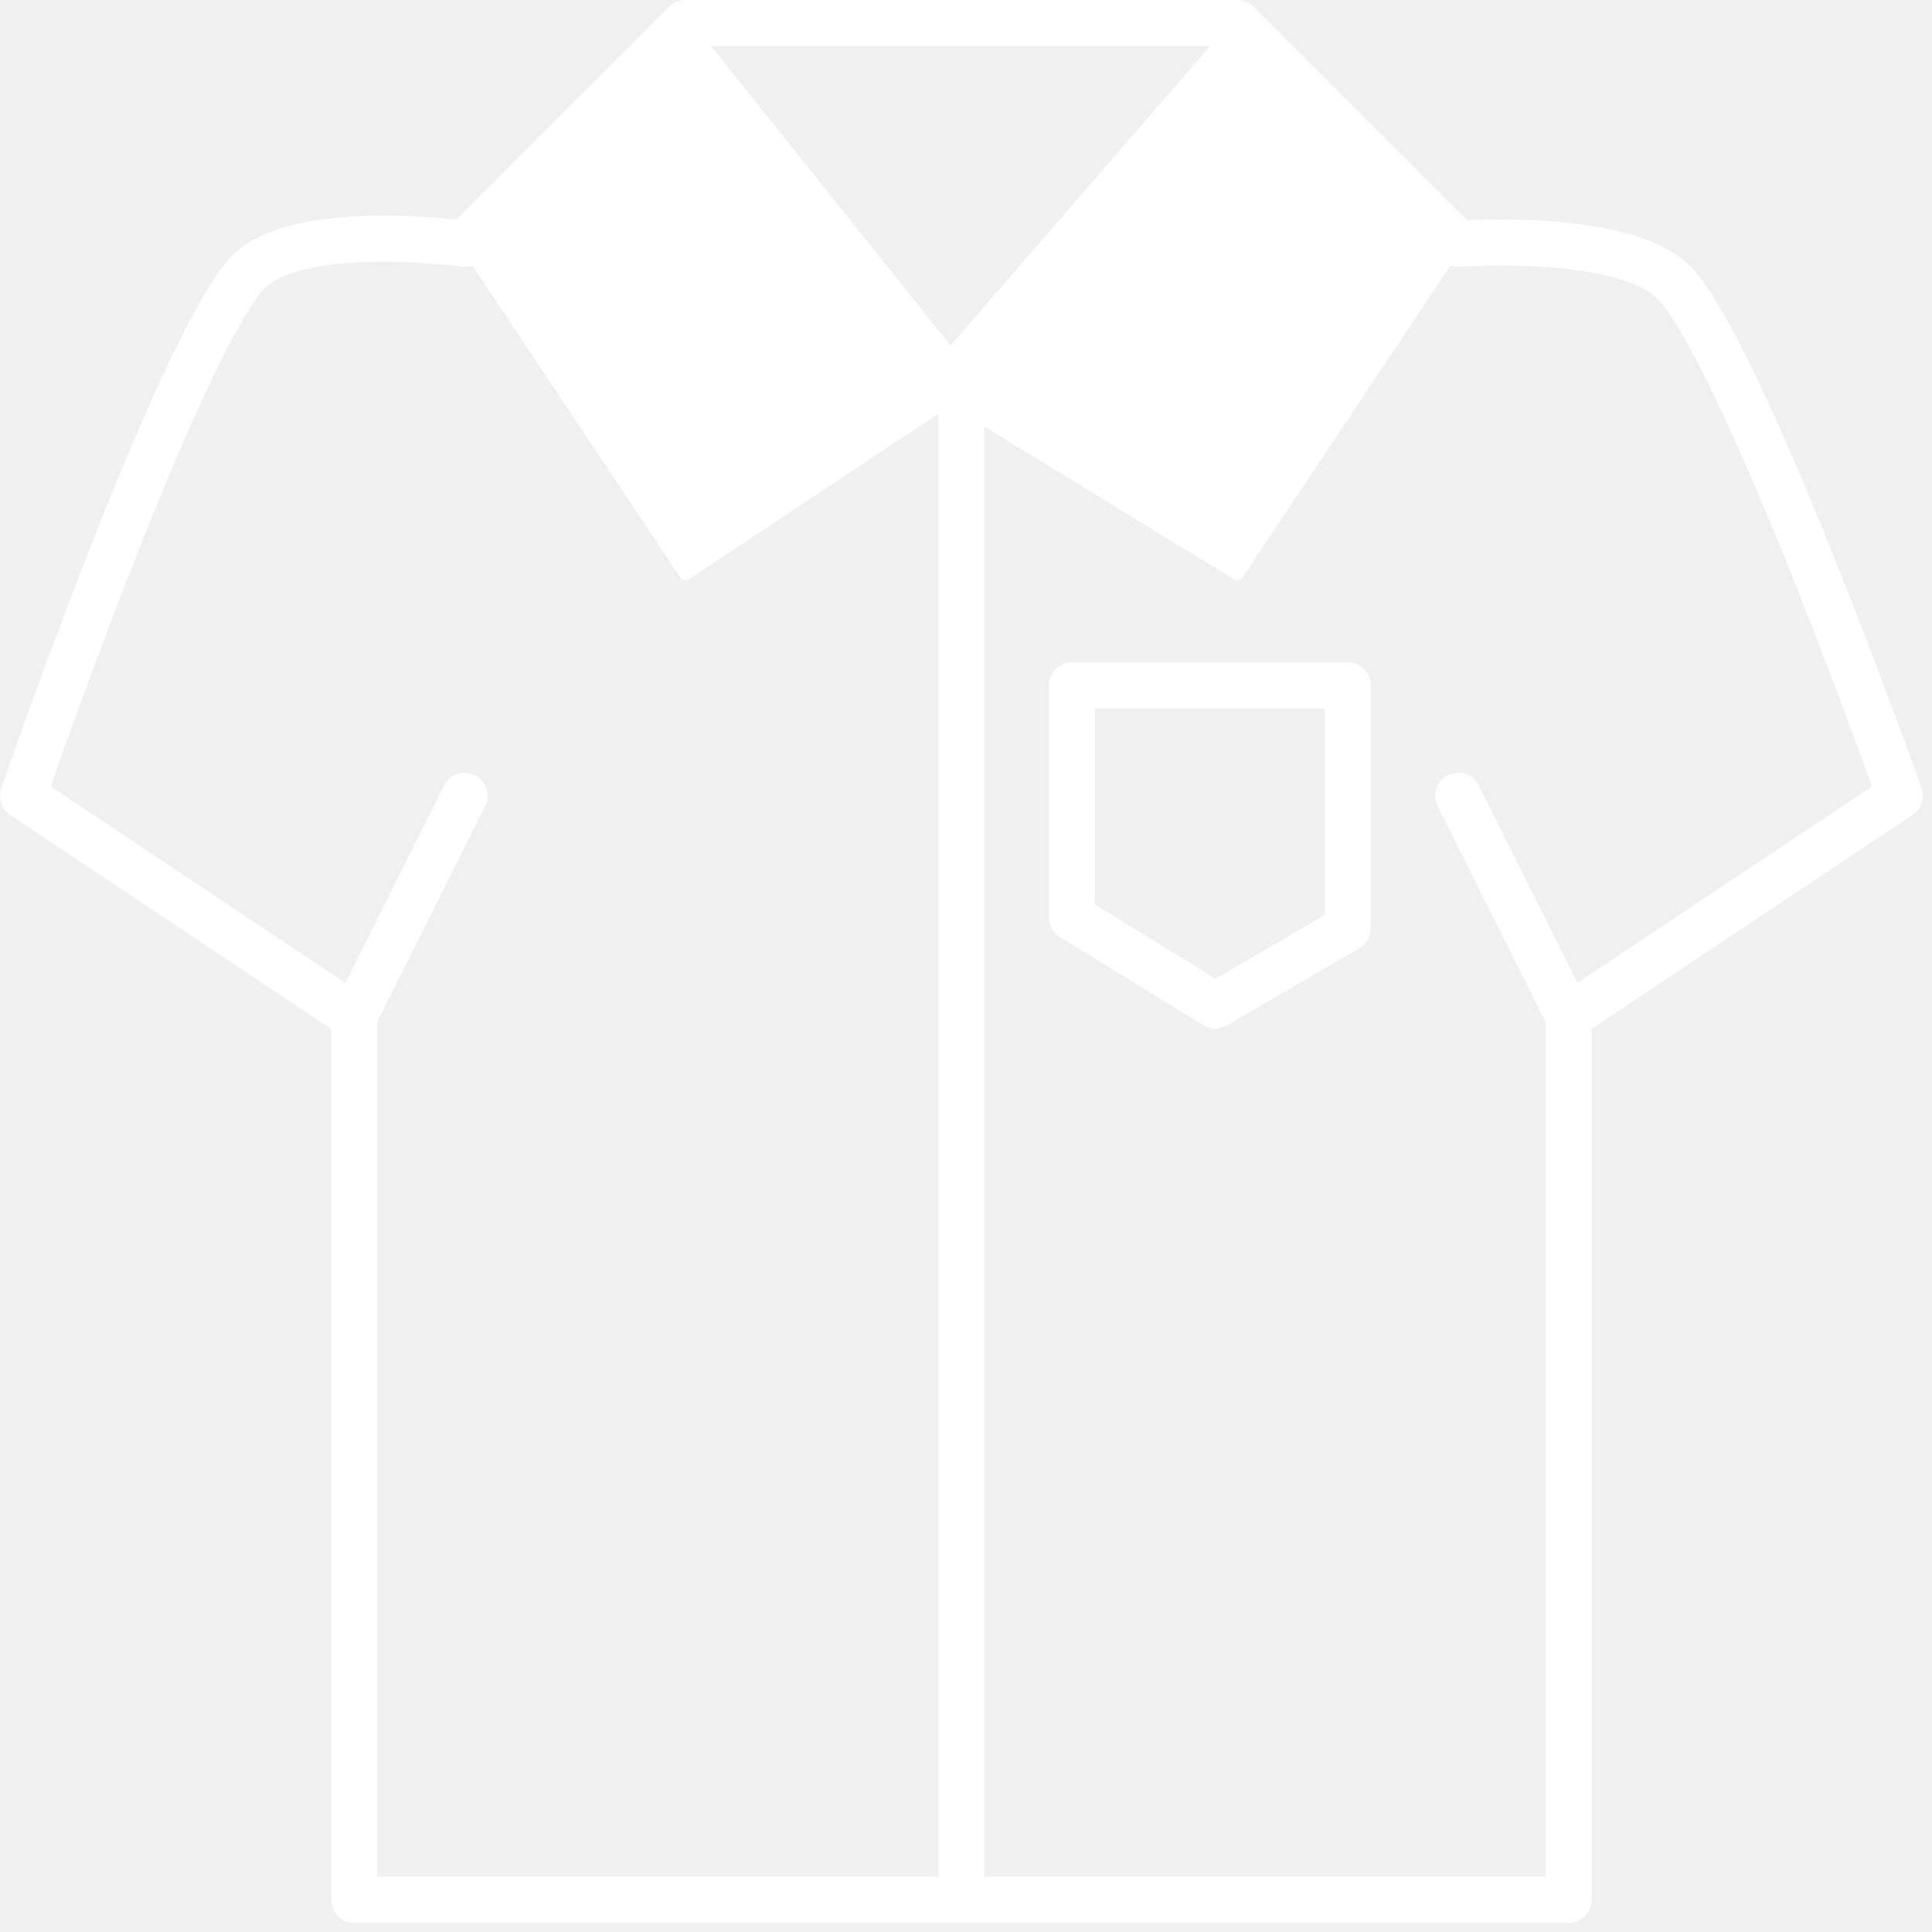
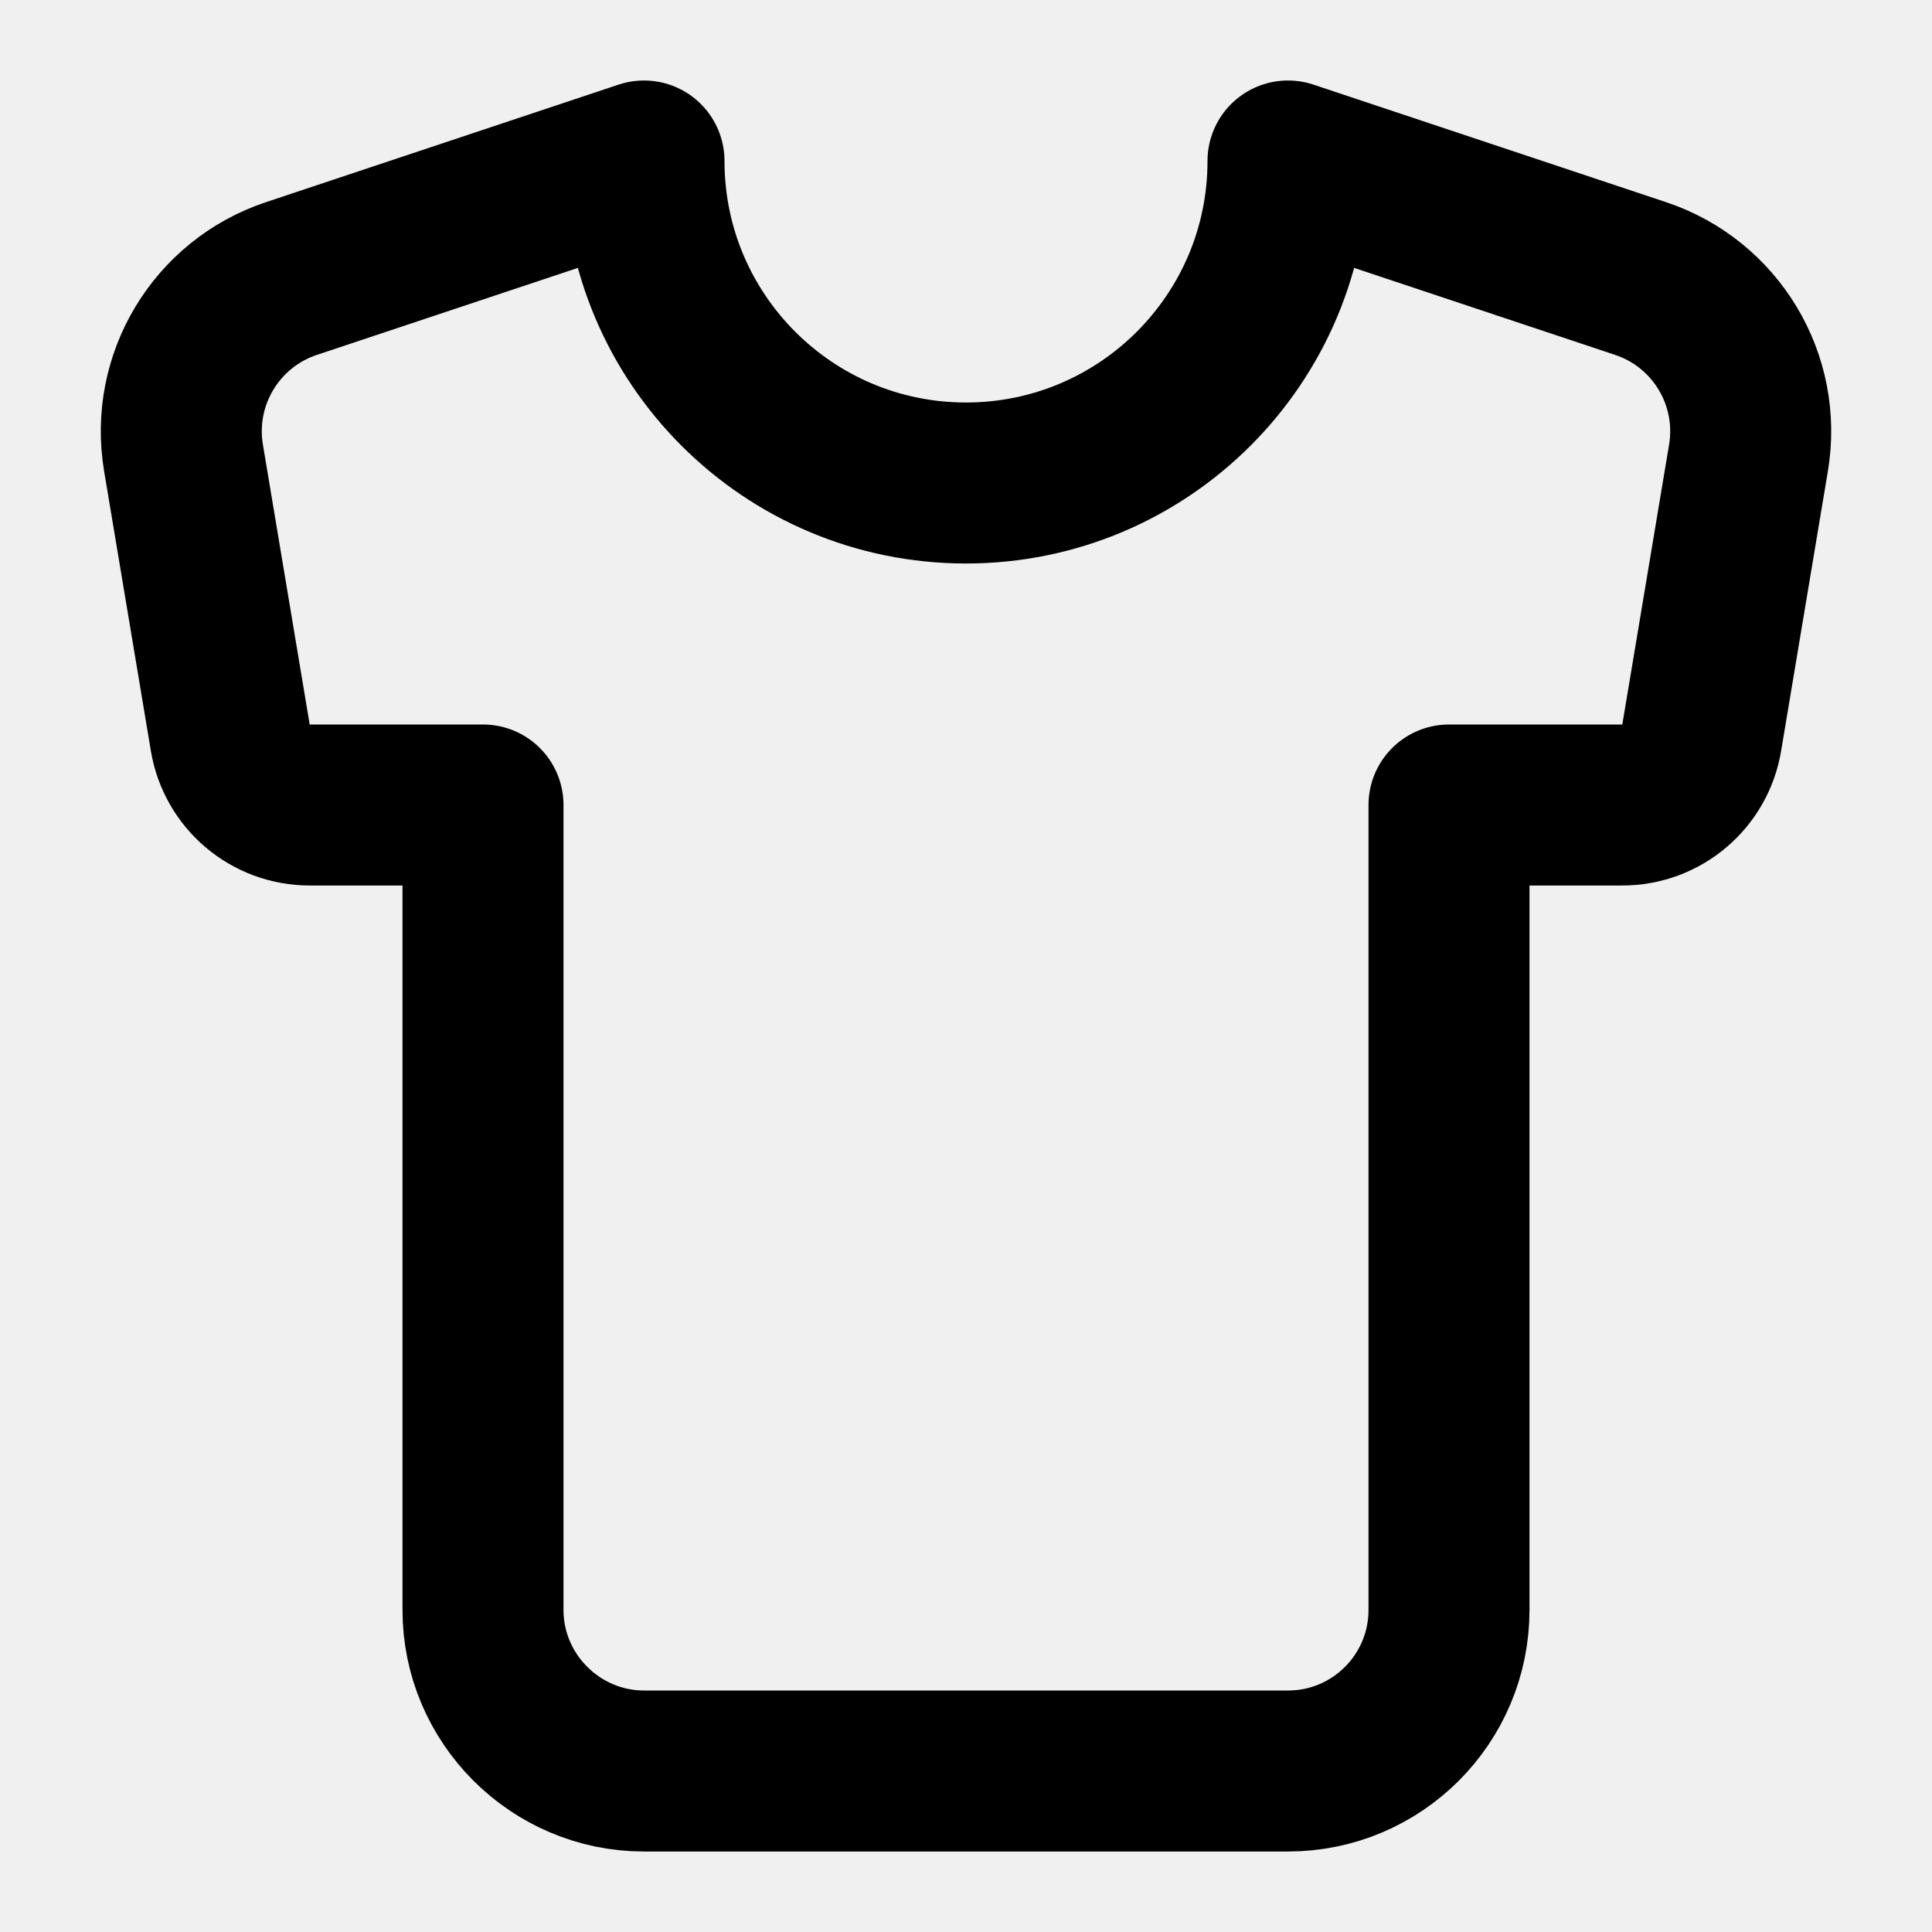
- <svg xmlns="http://www.w3.org/2000/svg" width="100%" height="100%" viewBox="0 0 175 175" version="1.1" xml:space="preserve" style="fill-rule:evenodd;clip-rule:evenodd;stroke-linecap:round;stroke-linejoin:round;stroke-miterlimit:1.5;">
-   <g transform="matrix(1,0,0,1,-212.9167,-217.9167)">
-     <g transform="matrix(1,0,0,1,5,20)">
-       <path d="M270,200L320,200L340,220C340,220 355.835,218.794 360,224C366.667,232.333 380,270 380,270L350,290L340,270L350,290L350,370L240,370L240,290L250,270L240,290L210,270C210,270 223.333,231.333 230,223C234.165,217.794 250,220 250,220L270,200Z" style="fill:none;stroke:white;stroke-width:4.17px;" />
-     </g>
-     <g transform="matrix(1,0,0,1,5,20)">
-       <path d="M250,220L270,250L294,234.077L320,250L340,220L320,200L294,230L270,200L250,220Z" style="fill:white;stroke:white;stroke-width:1px;" />
-     </g>
-     <g transform="matrix(1,0,0,1,5,20)">
-       <path d="M295,234.077L295,367.521" style="fill:none;stroke:white;stroke-width:4.17px;" />
-     </g>
-     <g transform="matrix(1,0,0,1,5,20)">
-       <path d="M305,260L330,260L330,282L318,289L305,281L305,260Z" style="fill:none;stroke:white;stroke-width:4.17px;" />
-     </g>
-   </g>
+ <svg xmlns="http://www.w3.org/2000/svg" width="24" height="24" viewBox="0 0 24 24" fill="none" stroke="currentColor" stroke-width="2" stroke-linecap="round" stroke-linejoin="round" class="lucide lucide-shirt-icon lucide-shirt">
+   <path d="M20.38 3.46 16 2a4 4 0 0 1-8 0L3.62 3.46a2 2 0 0 0-1.34 2.23l.58 3.47a1 1 0 0 0 .99.84H6v10c0 1.1.9 2 2 2h8a2 2 0 0 0 2-2V10h2.15a1 1 0 0 0 .99-.84l.58-3.47a2 2 0 0 0-1.34-2.23z" />
</svg>
